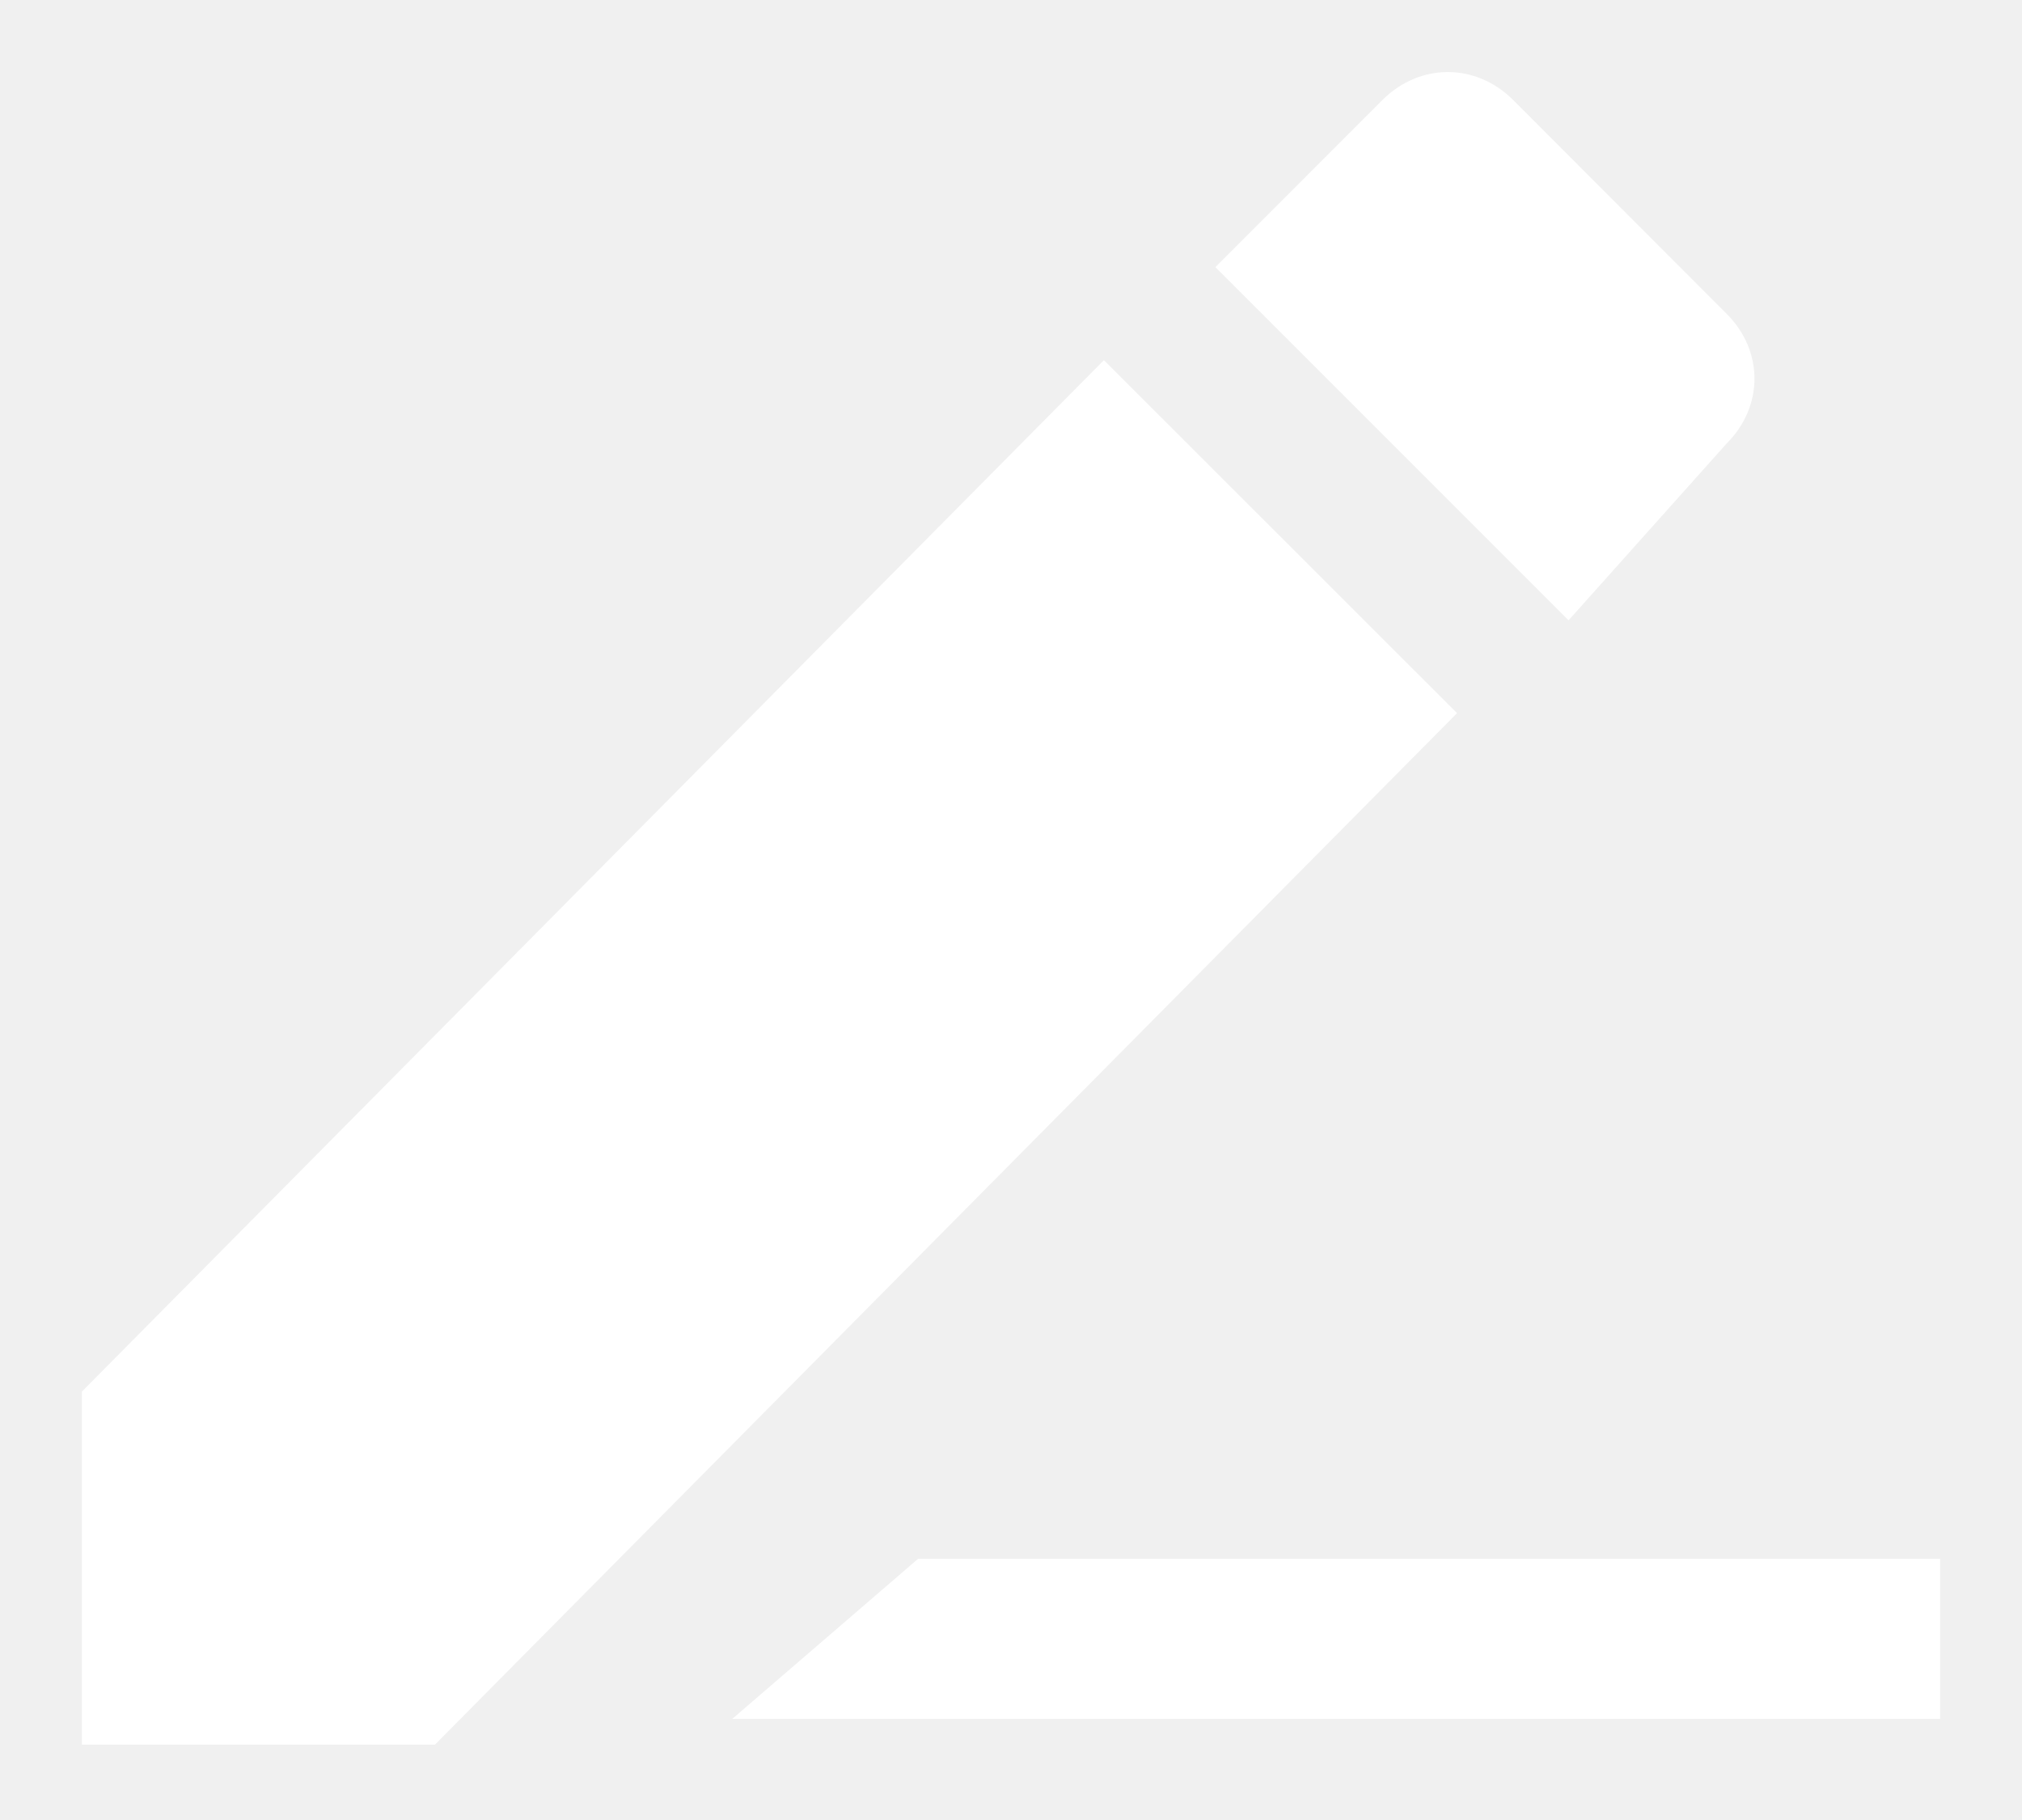
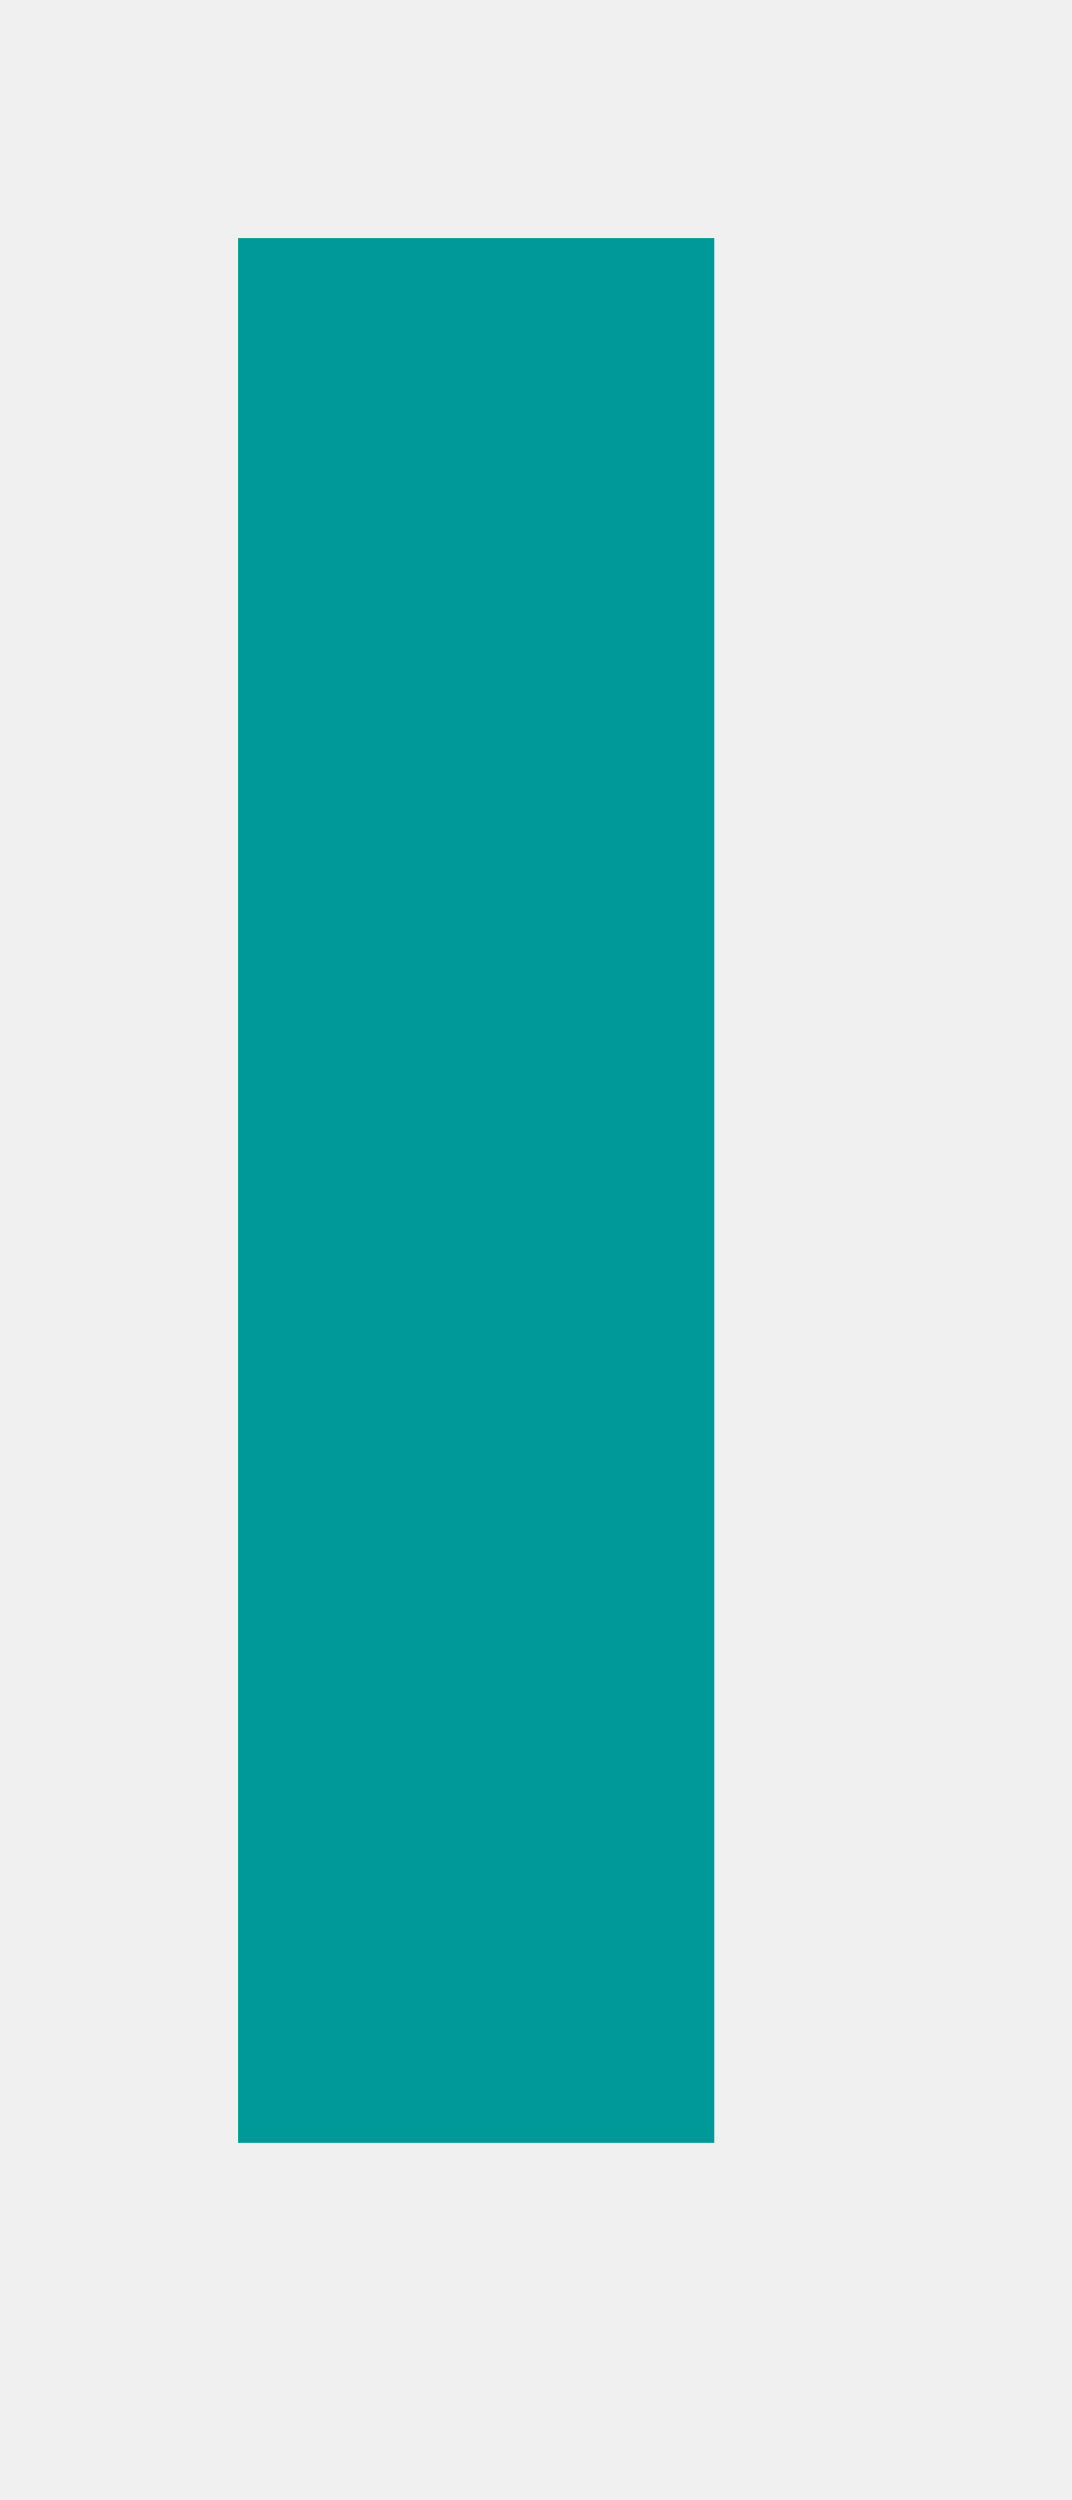
- <svg xmlns="http://www.w3.org/2000/svg" version="1.1" width="20px" height="18px">
-   <g transform="matrix(1 0 0 1 -3418 -200 )">
-     <path d="M 10.919 3.562  L 0.81 13.763  L 0.81 17.255  L 4.302 17.255  L 14.412 7.053  L 10.919 3.562  Z M 15.515 6.135  L 17.077 4.388  C 17.446 4.021  17.446 3.469  17.077 3.102  L 14.965 0.987  C 14.596 0.621  14.045 0.621  13.676 0.987  L 12.022 2.642  L 15.515 6.135  Z M 19.19 15.417  L 9.081 15.417  L 7.243 17  L 19.19 17  L 19.19 15.417  Z " fill-rule="nonzero" fill="#ffffff" stroke="none" transform="matrix(1 0 0 1 3418 200 )" />
+ <svg xmlns="http://www.w3.org/2000/svg" version="1.1" width="9px" height="21px">
+   <g transform="matrix(1 0 0 1 -545 -811 )">
+     <path d="M 549 813  L 549 829  " stroke-width="4" stroke="#009999" fill="none" />
  </g>
</svg>
